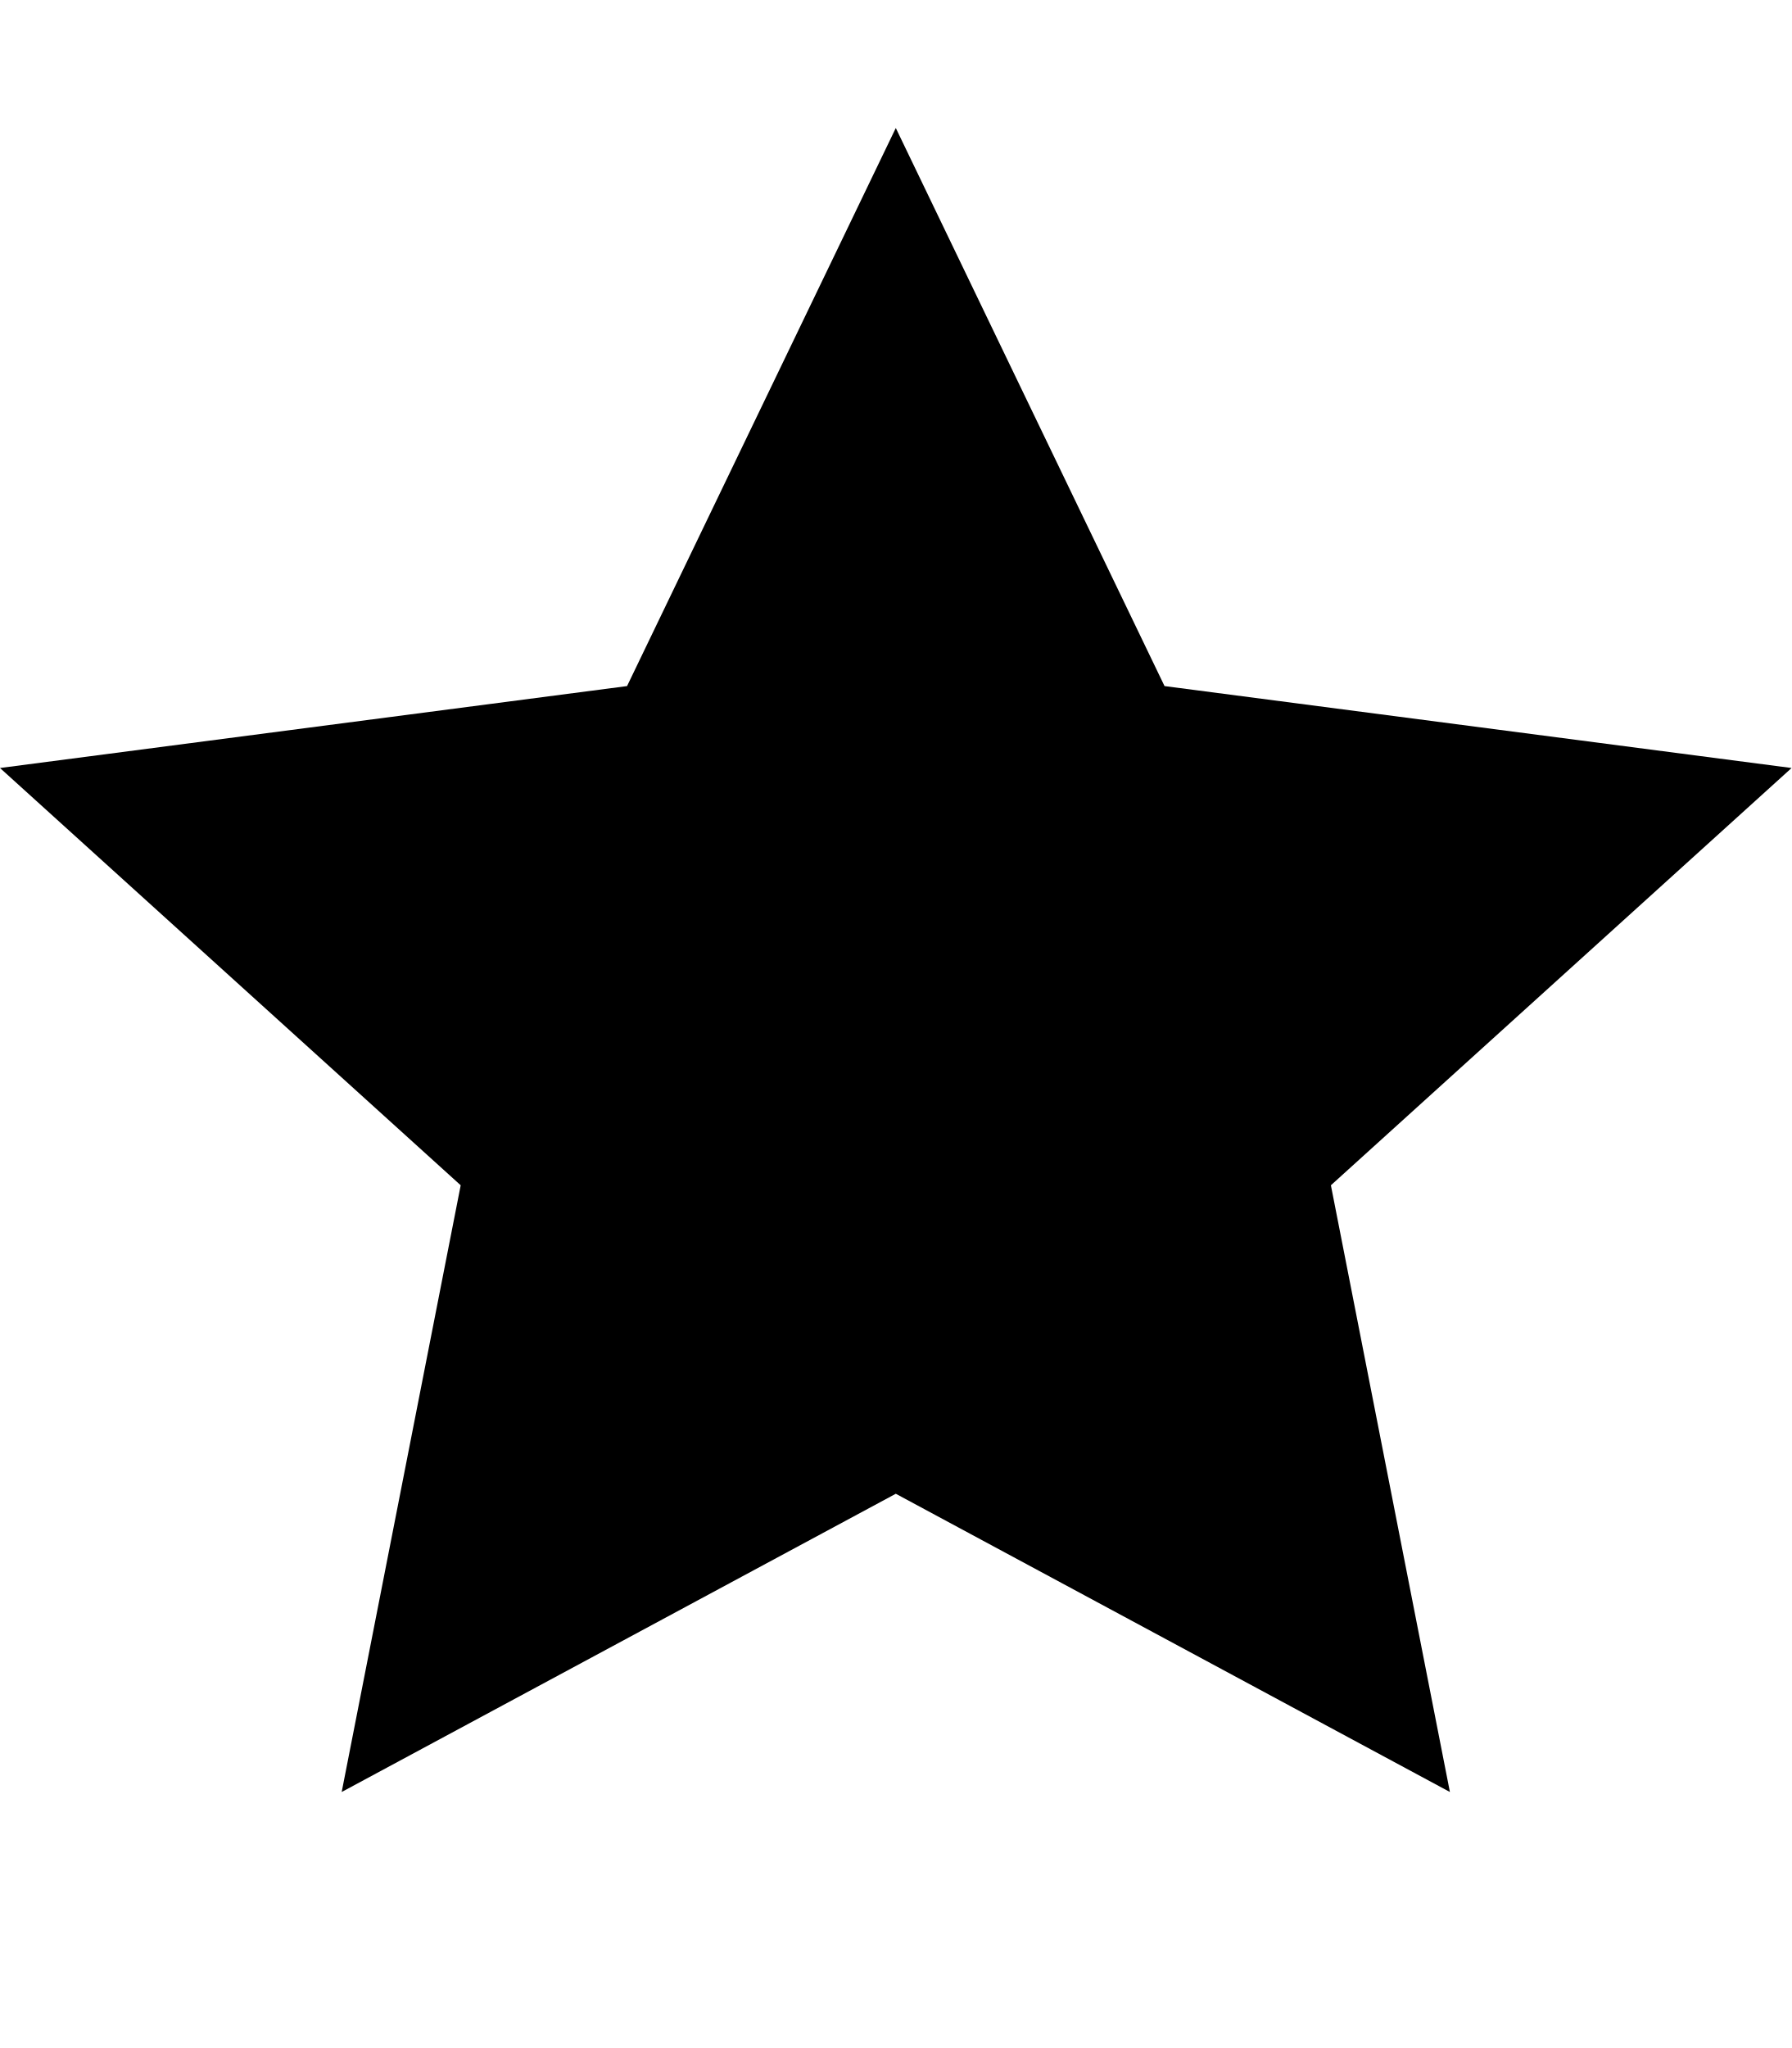
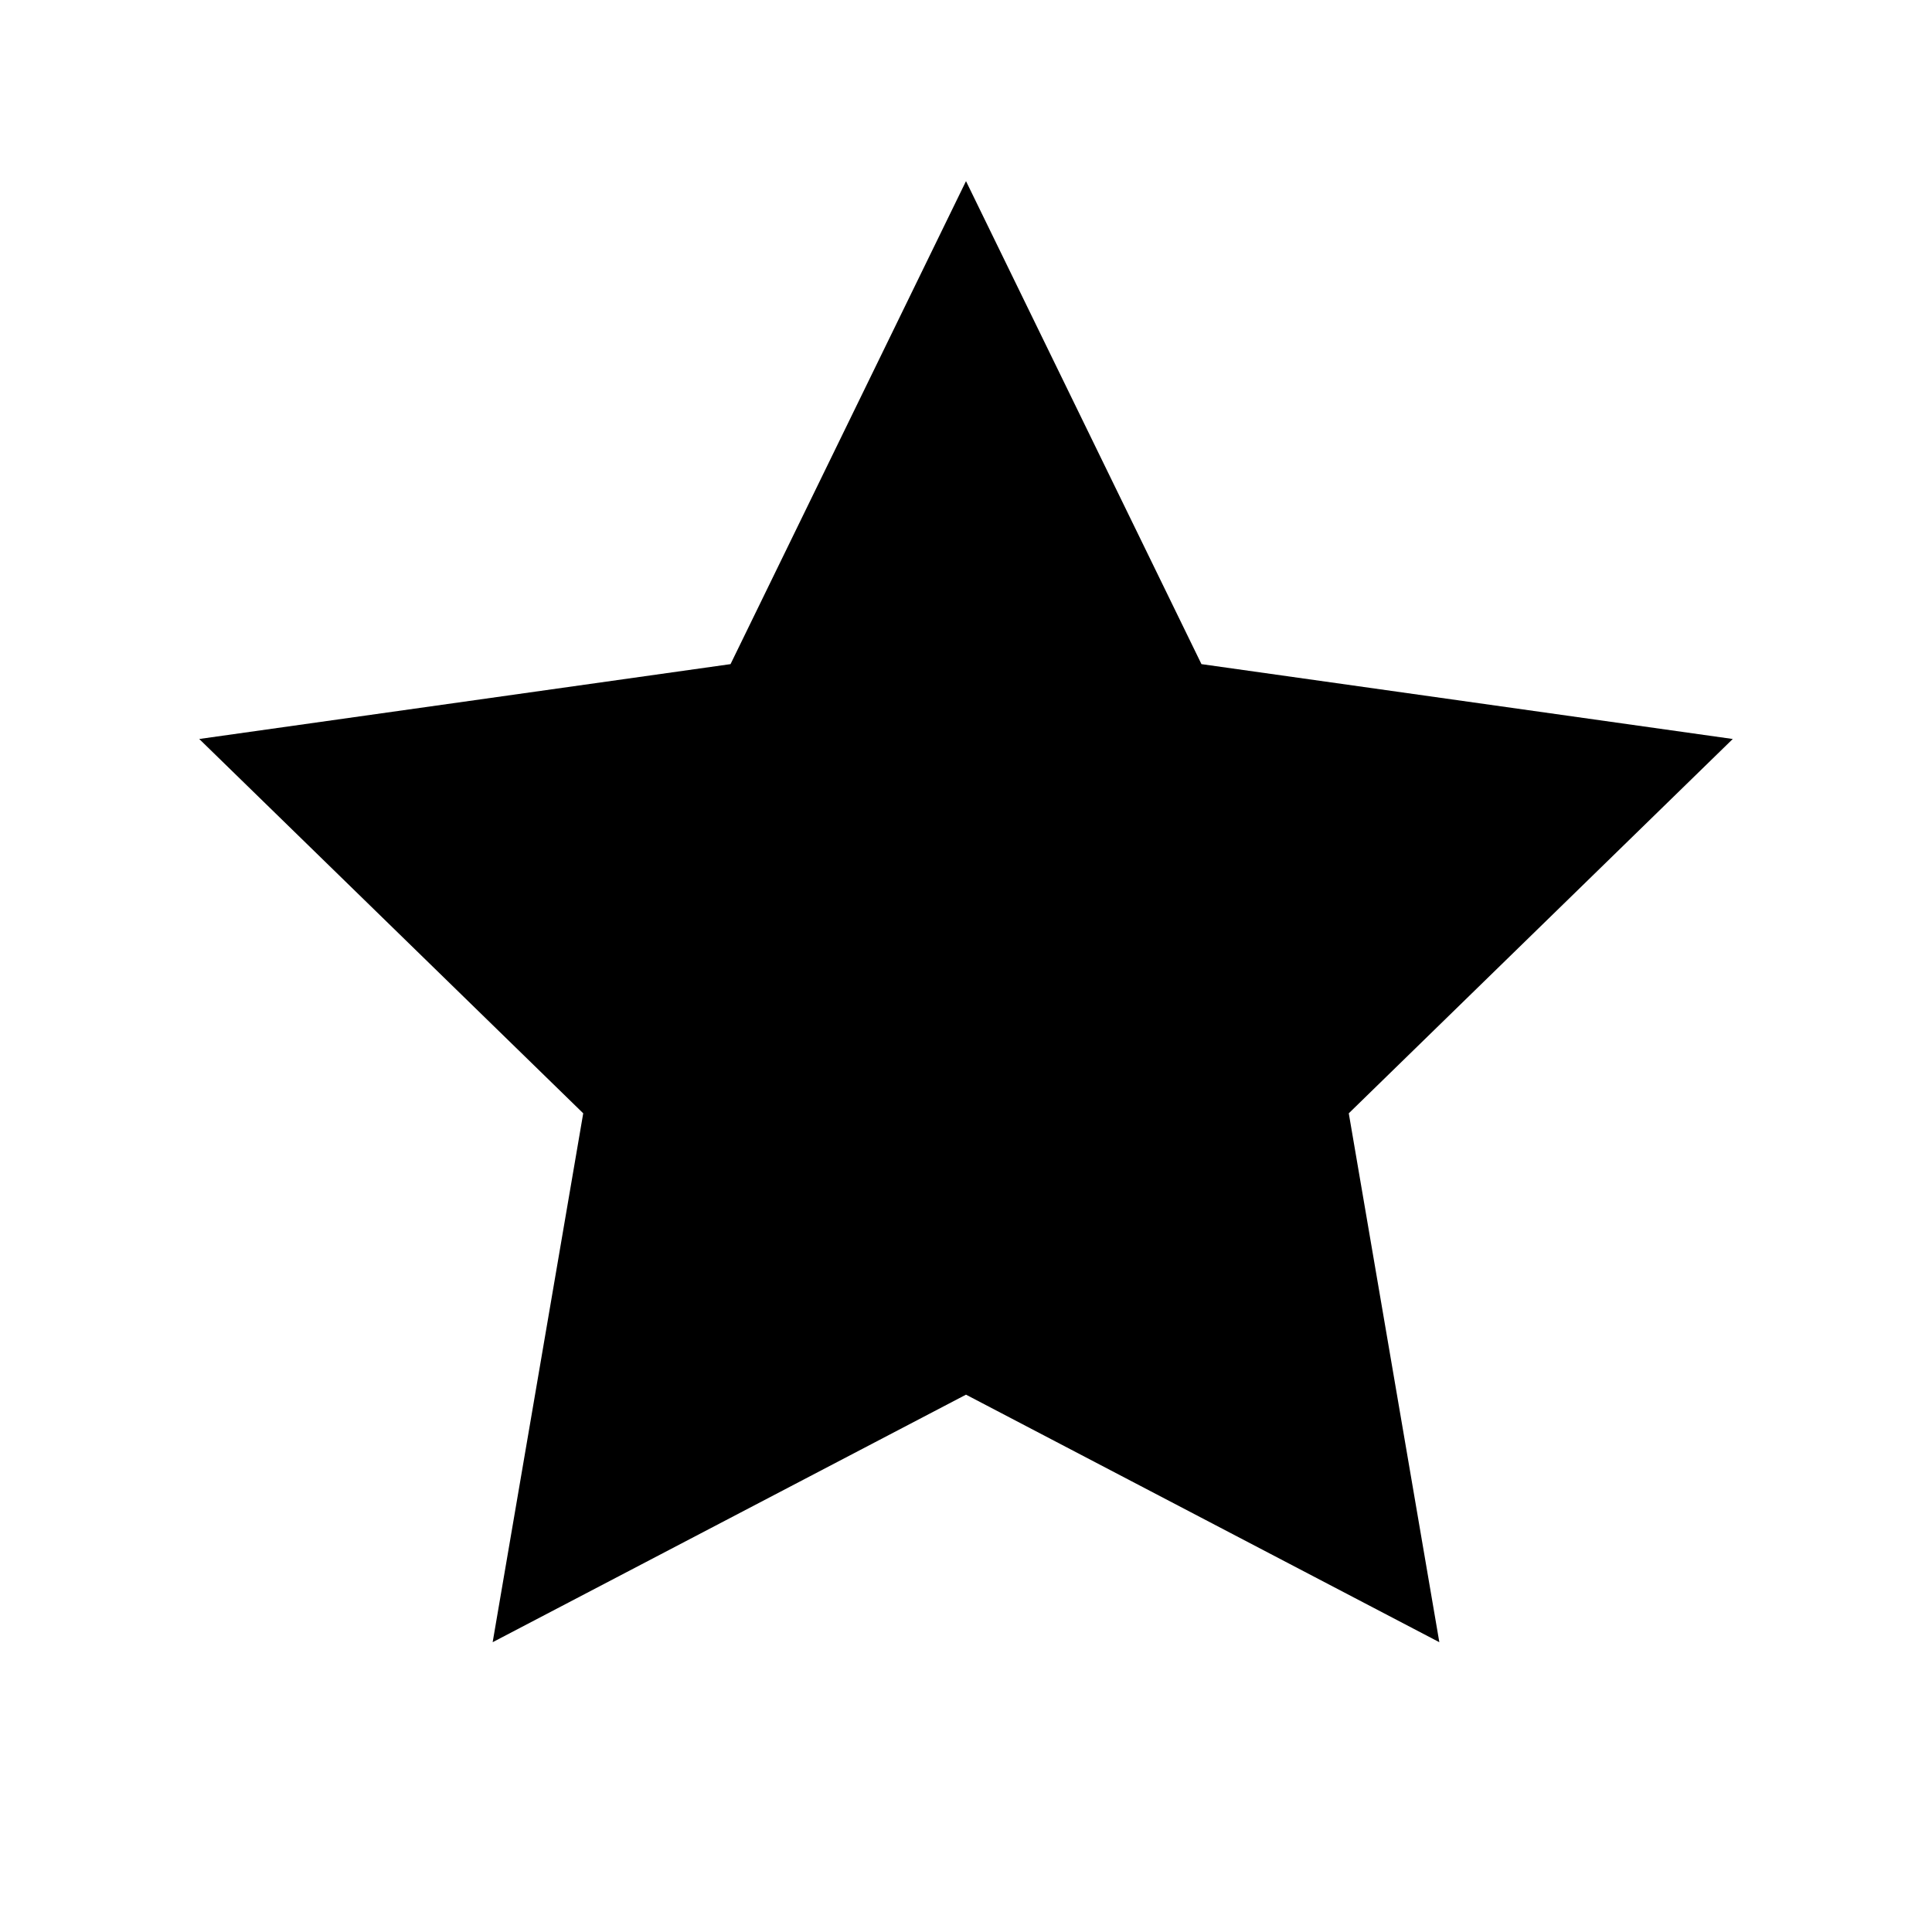
- <svg xmlns="http://www.w3.org/2000/svg" width="14" height="16" viewBox="0 0 14 16">
-   <path fill-rule="evenodd" d="M14 6l-4.9-.64L7 1 4.9 5.36 0 6l3.6 3.26L2.67 14 7 11.67 11.33 14l-.93-4.74L14 6z" />
+ <svg xmlns="http://www.w3.org/2000/svg" width="16" height="16" viewBox="0 0 16 16">
+   <path fill-rule="evenodd" d="M8 1.5l1.95 4 4.4.62-3.18 3.1.75 4.38L8 11.55 4.08 13.6l.75-4.38L1.65 6.12l4.4-.62z" />
</svg>
